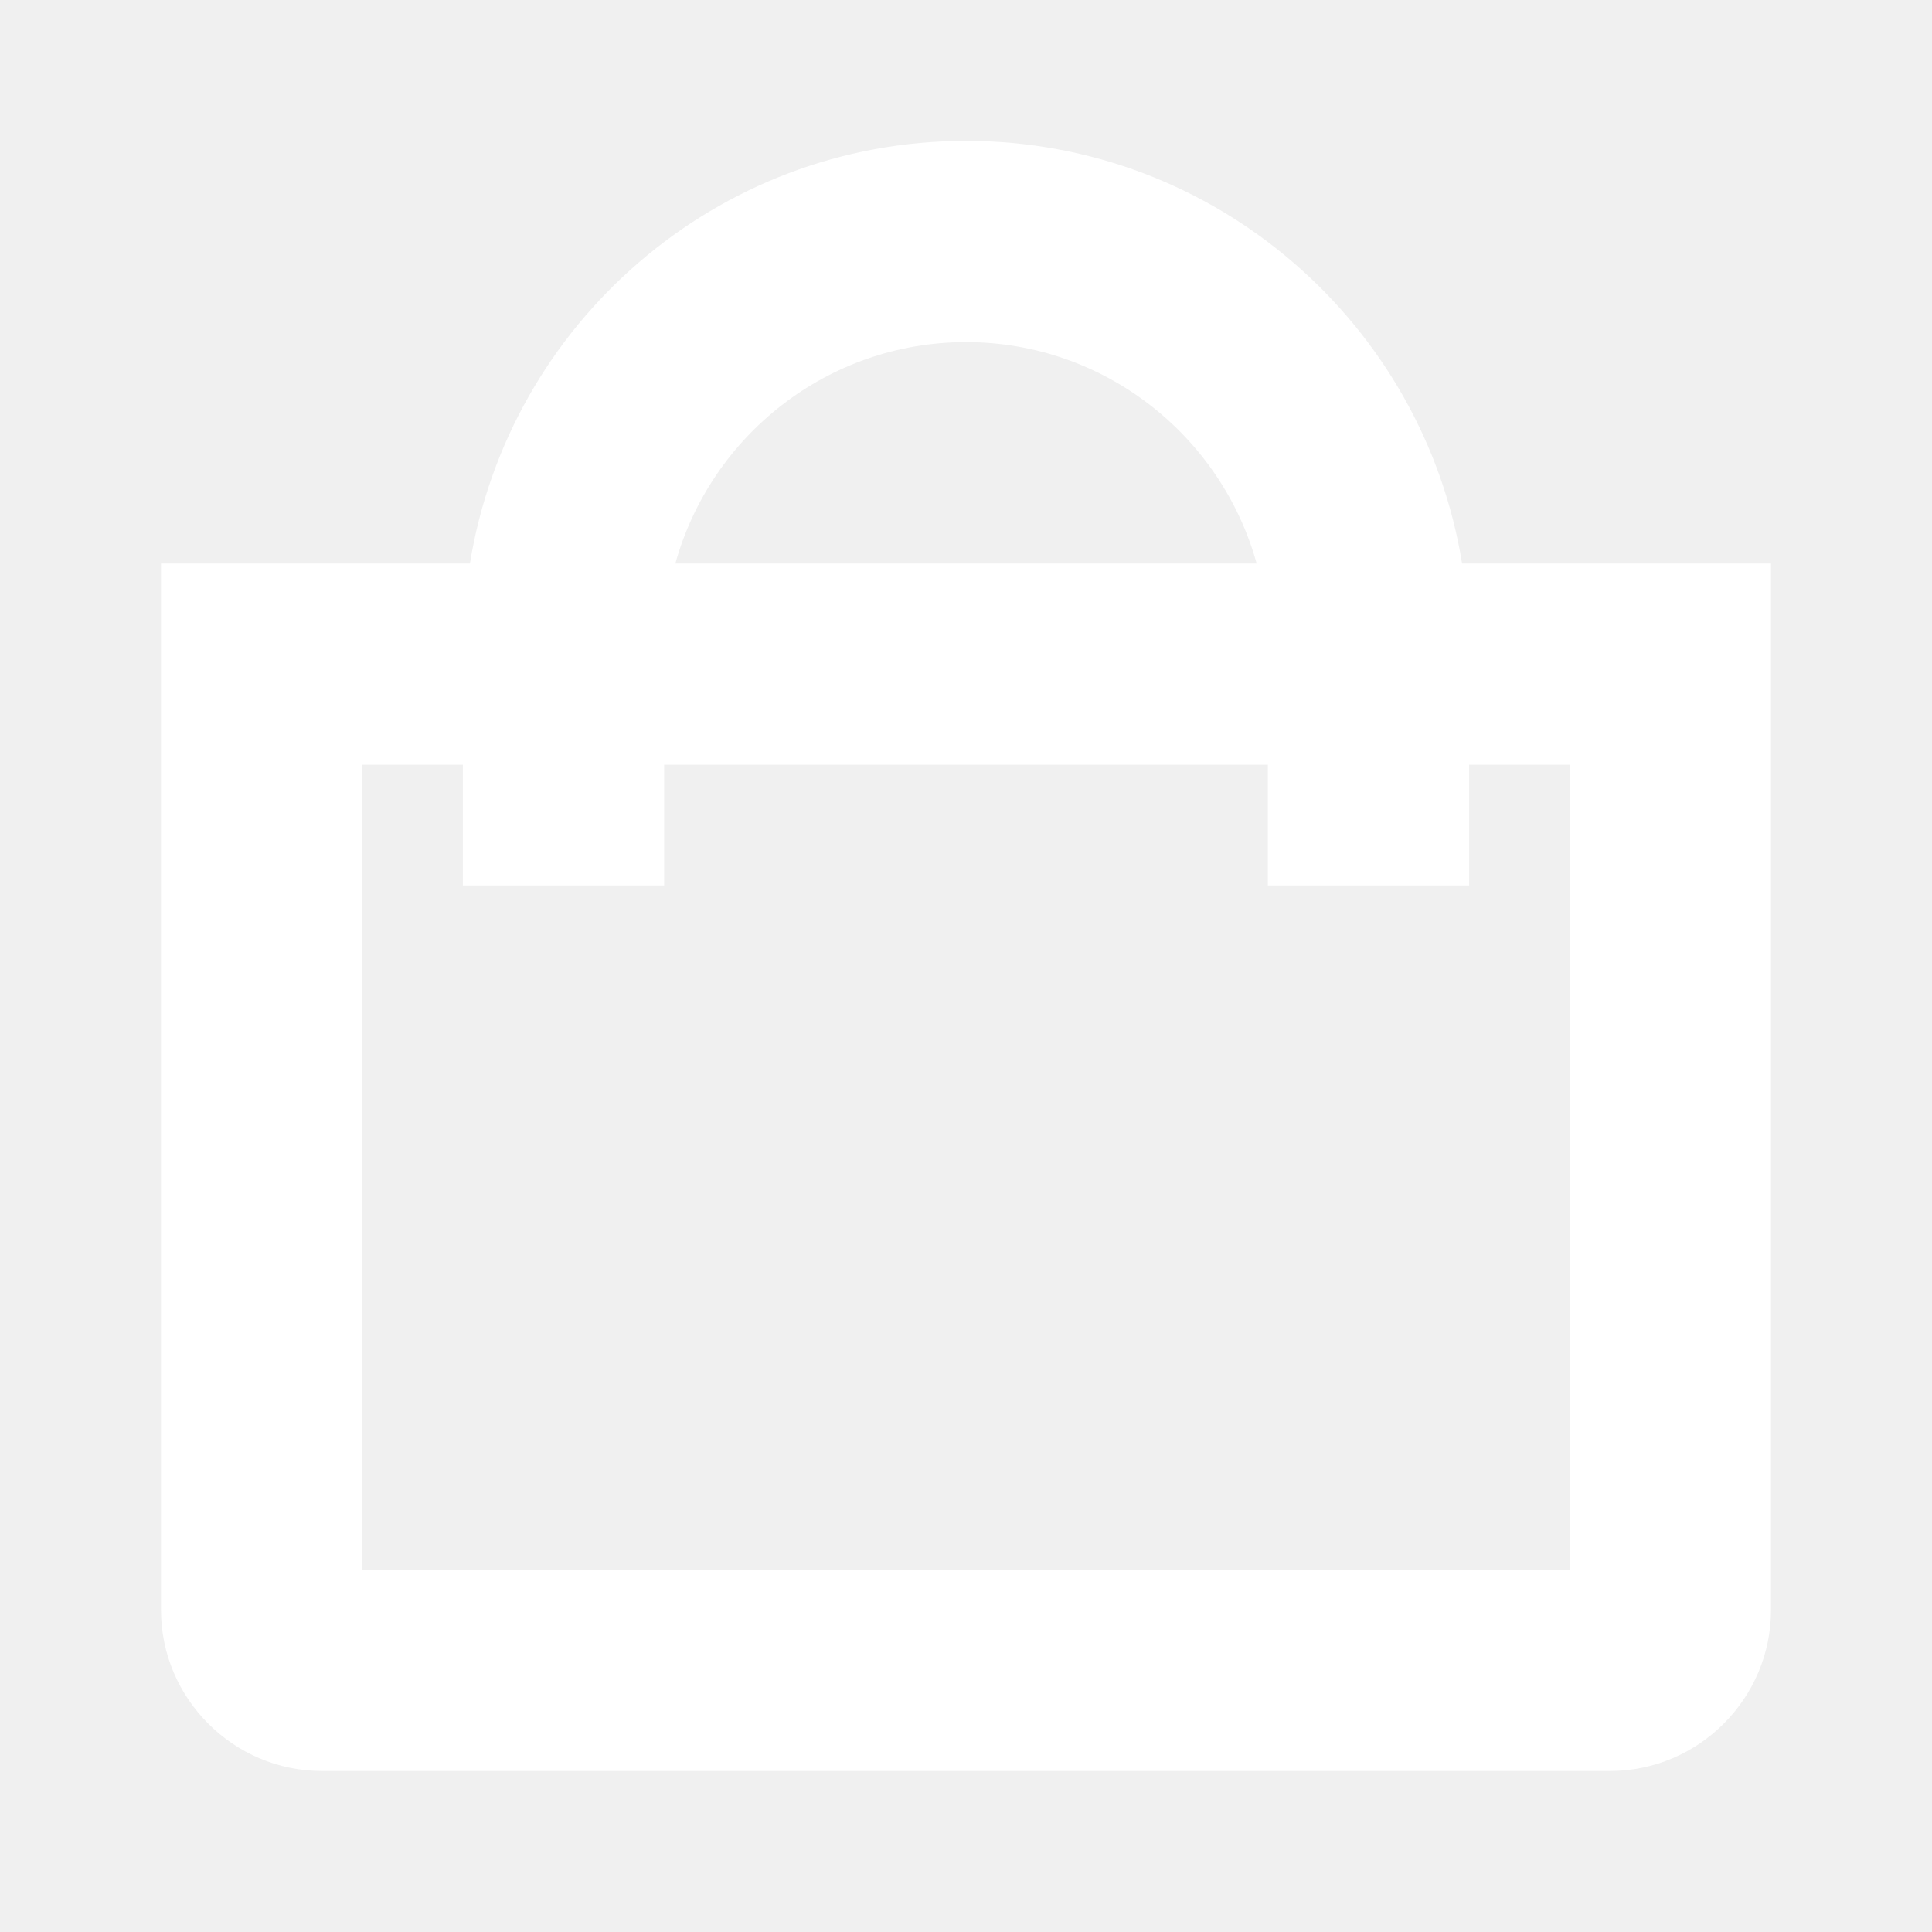
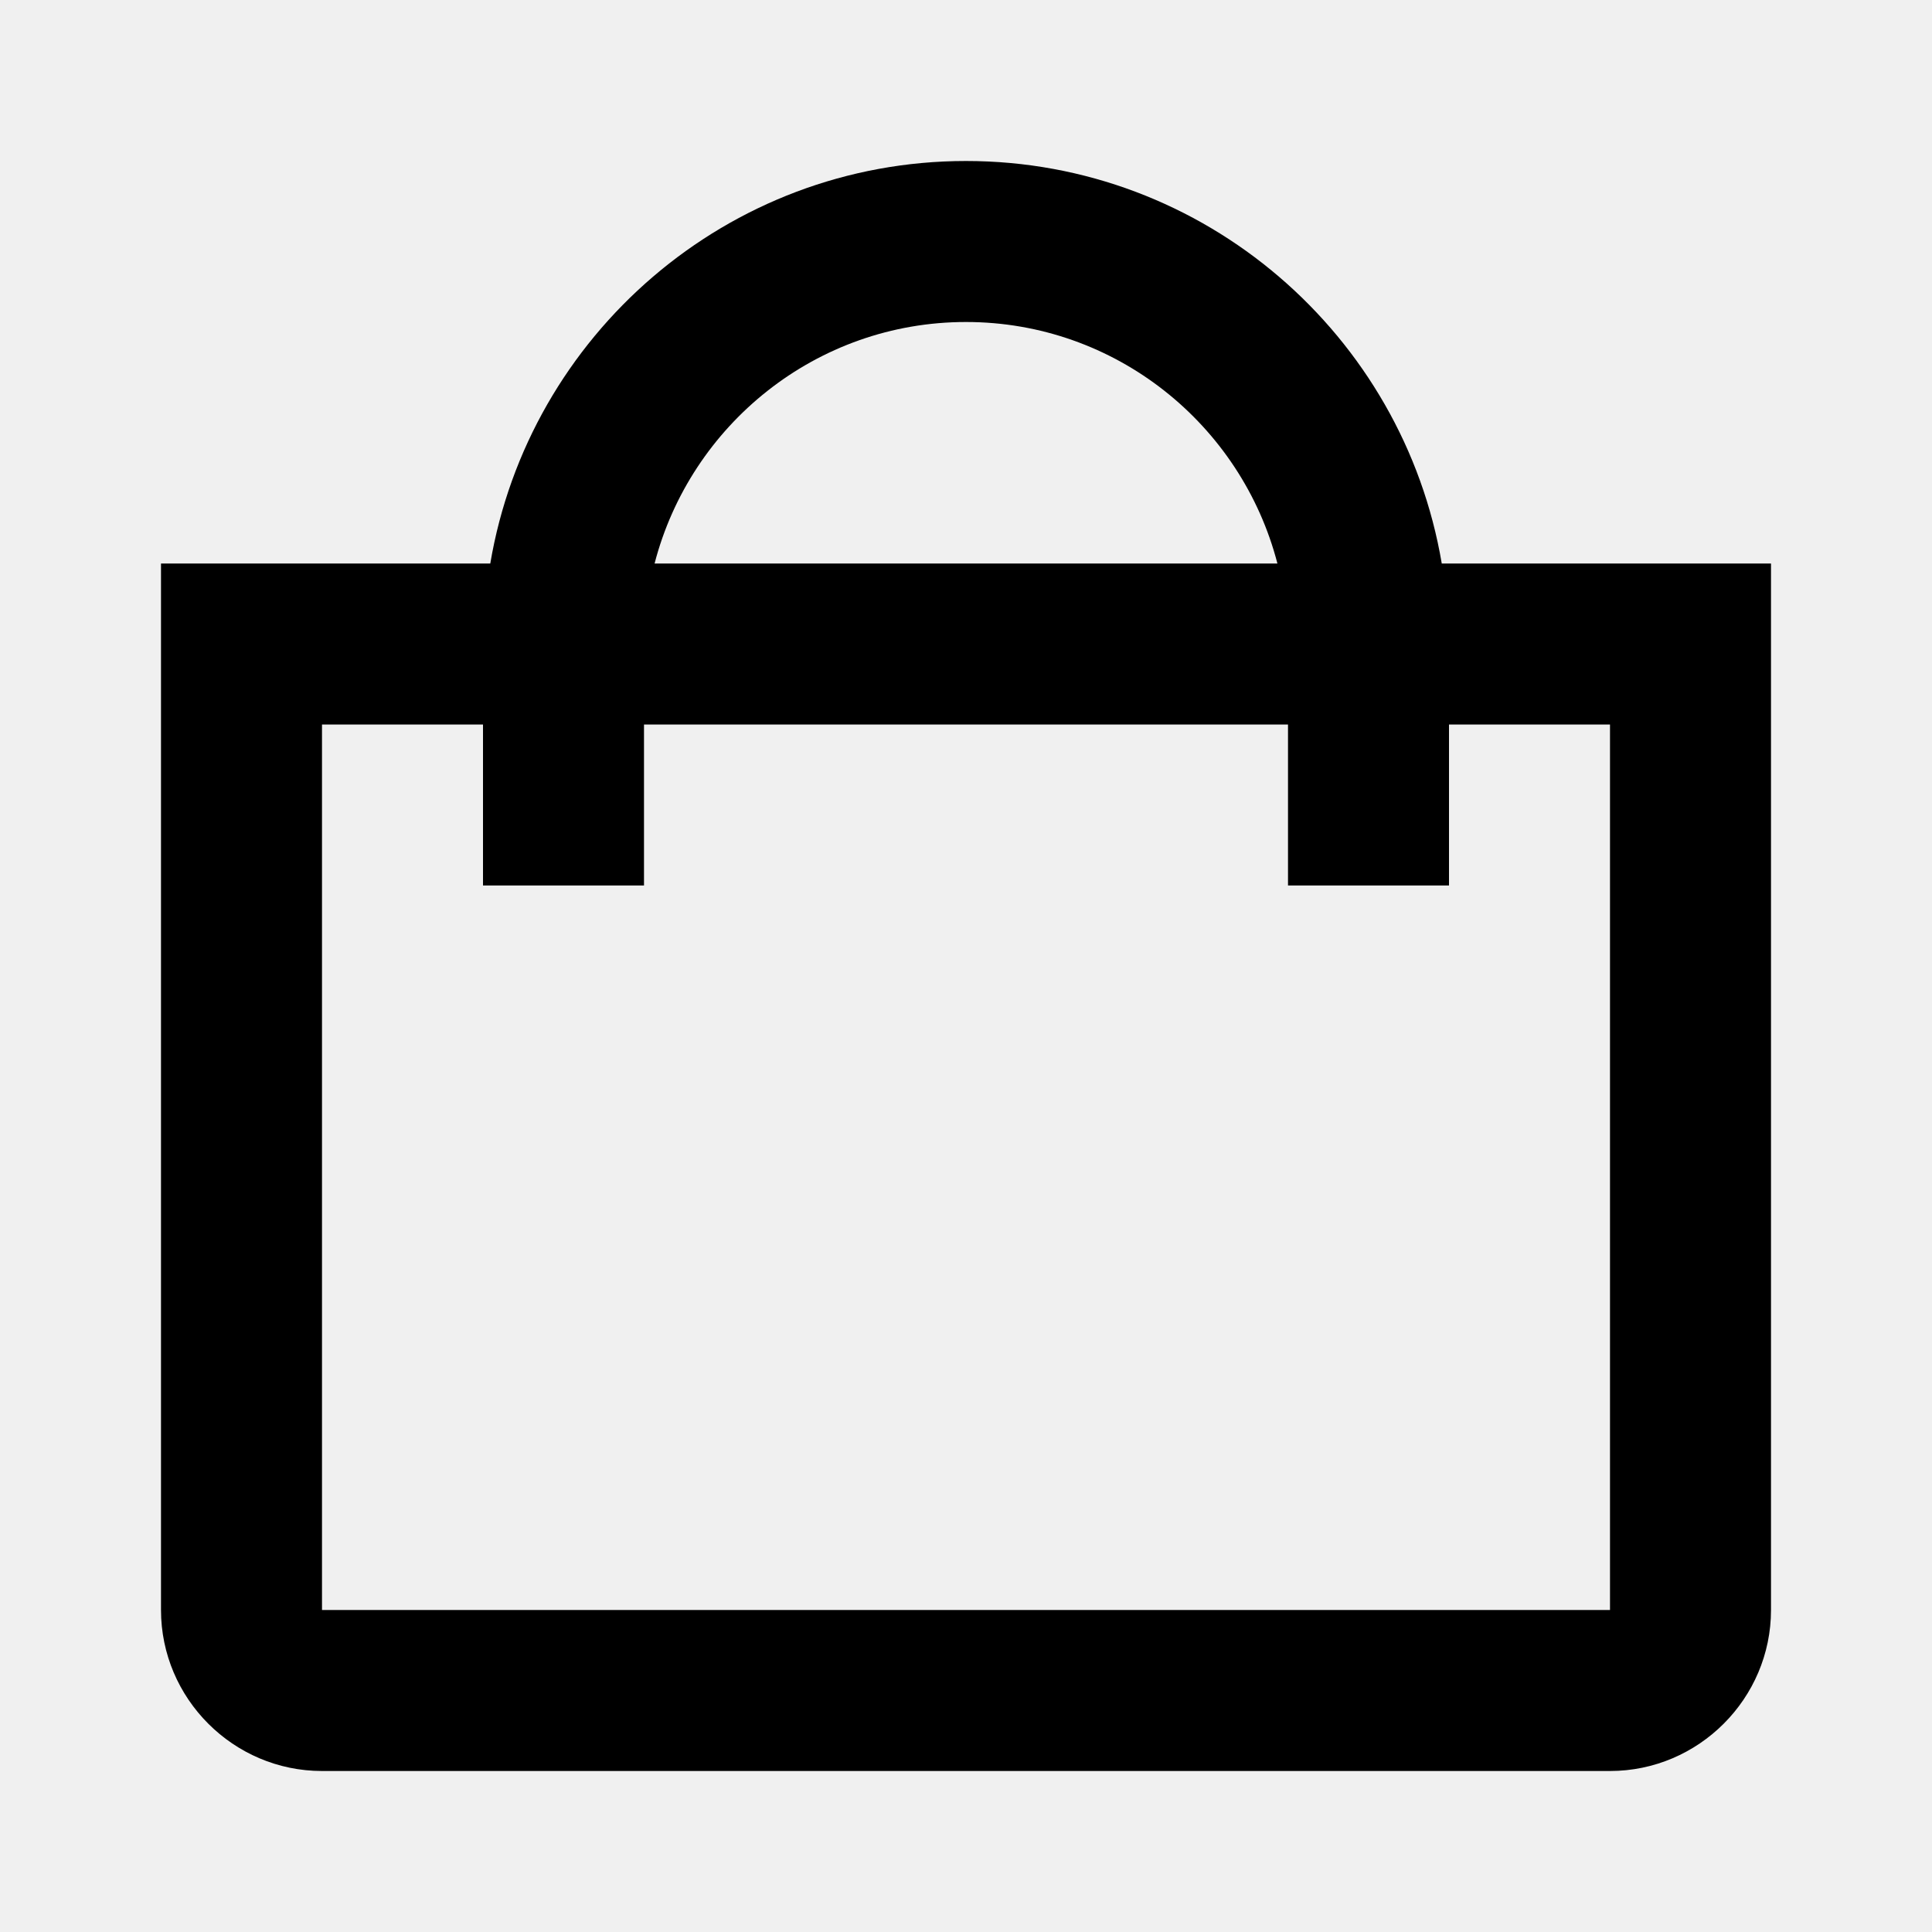
<svg xmlns="http://www.w3.org/2000/svg" width="48" height="48" viewBox="0 0 48 48" fill="none">
-   <g clip-path="url(#clip0_2_2572)">
-     <path d="M4 40C4 42.2 5.8 44 8 44H40C42.2 44 44 42.2 44 40V14H36.325C35.363 8.057 30.21 3.5 24 3.5C17.79 3.5 12.637 8.057 11.675 14H4V40ZM24 8.5C27.442 8.5 30.343 10.834 31.221 14H16.779C17.657 10.834 20.558 8.5 24 8.5ZM11.5 19V22H16.5V19H31.5V22H36.5V19H39V39H9V19H11.5Z" fill="white" />
+   <g clip-path="url(#clip0_2_1382)">
+     <path d="M8 44H40C42.2 44 44 42.2 44 40V14H35.82C34.863 8.334 29.934 4 24 4C18.066 4 13.137 8.334 12.181 14H4V40C4 42.2 5.8 44 8 44ZM24 8C27.719 8 30.845 10.555 31.737 14H16.263C17.155 10.555 20.281 8 24 8ZM12 18V22H16V18H32V22H36V18H40V40H8V18H12Z" fill="black" />
  </g>
  <defs>
-     <clipPath id="clip0_2_2572">
+     <clipPath id="clip0_2_1382">
      <rect width="48" height="48" fill="white" />
    </clipPath>
  </defs>
</svg>
